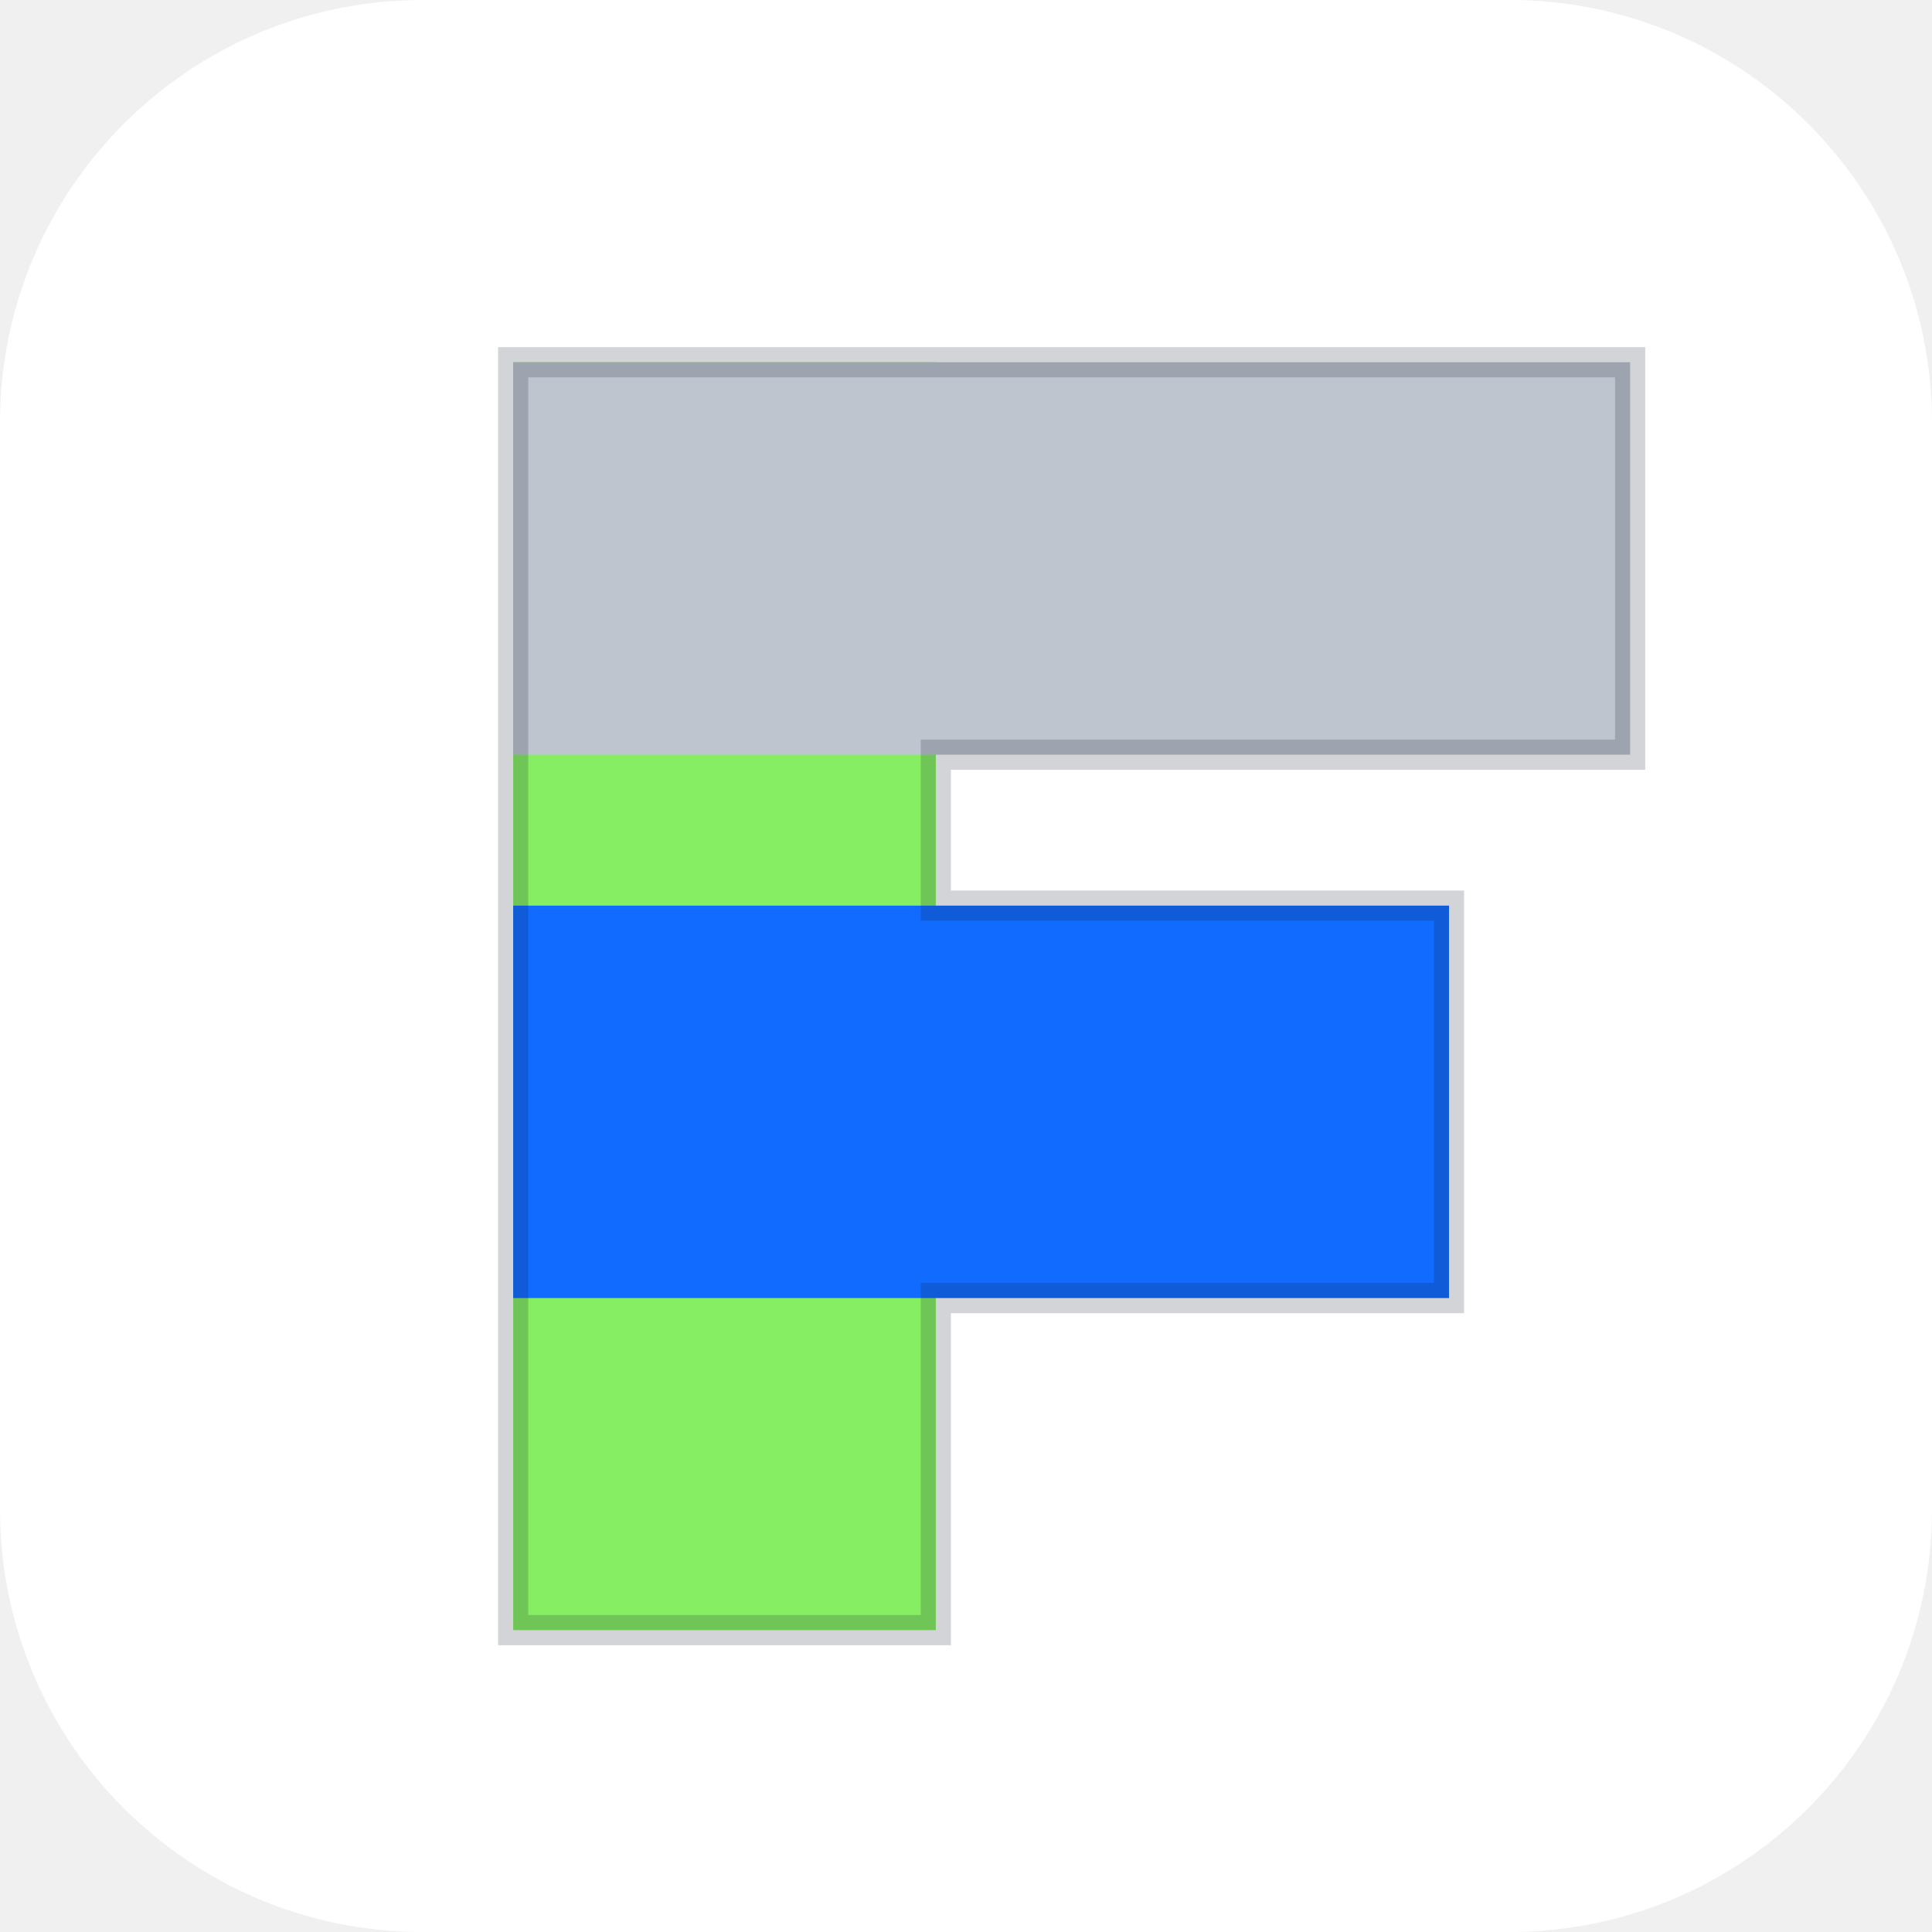
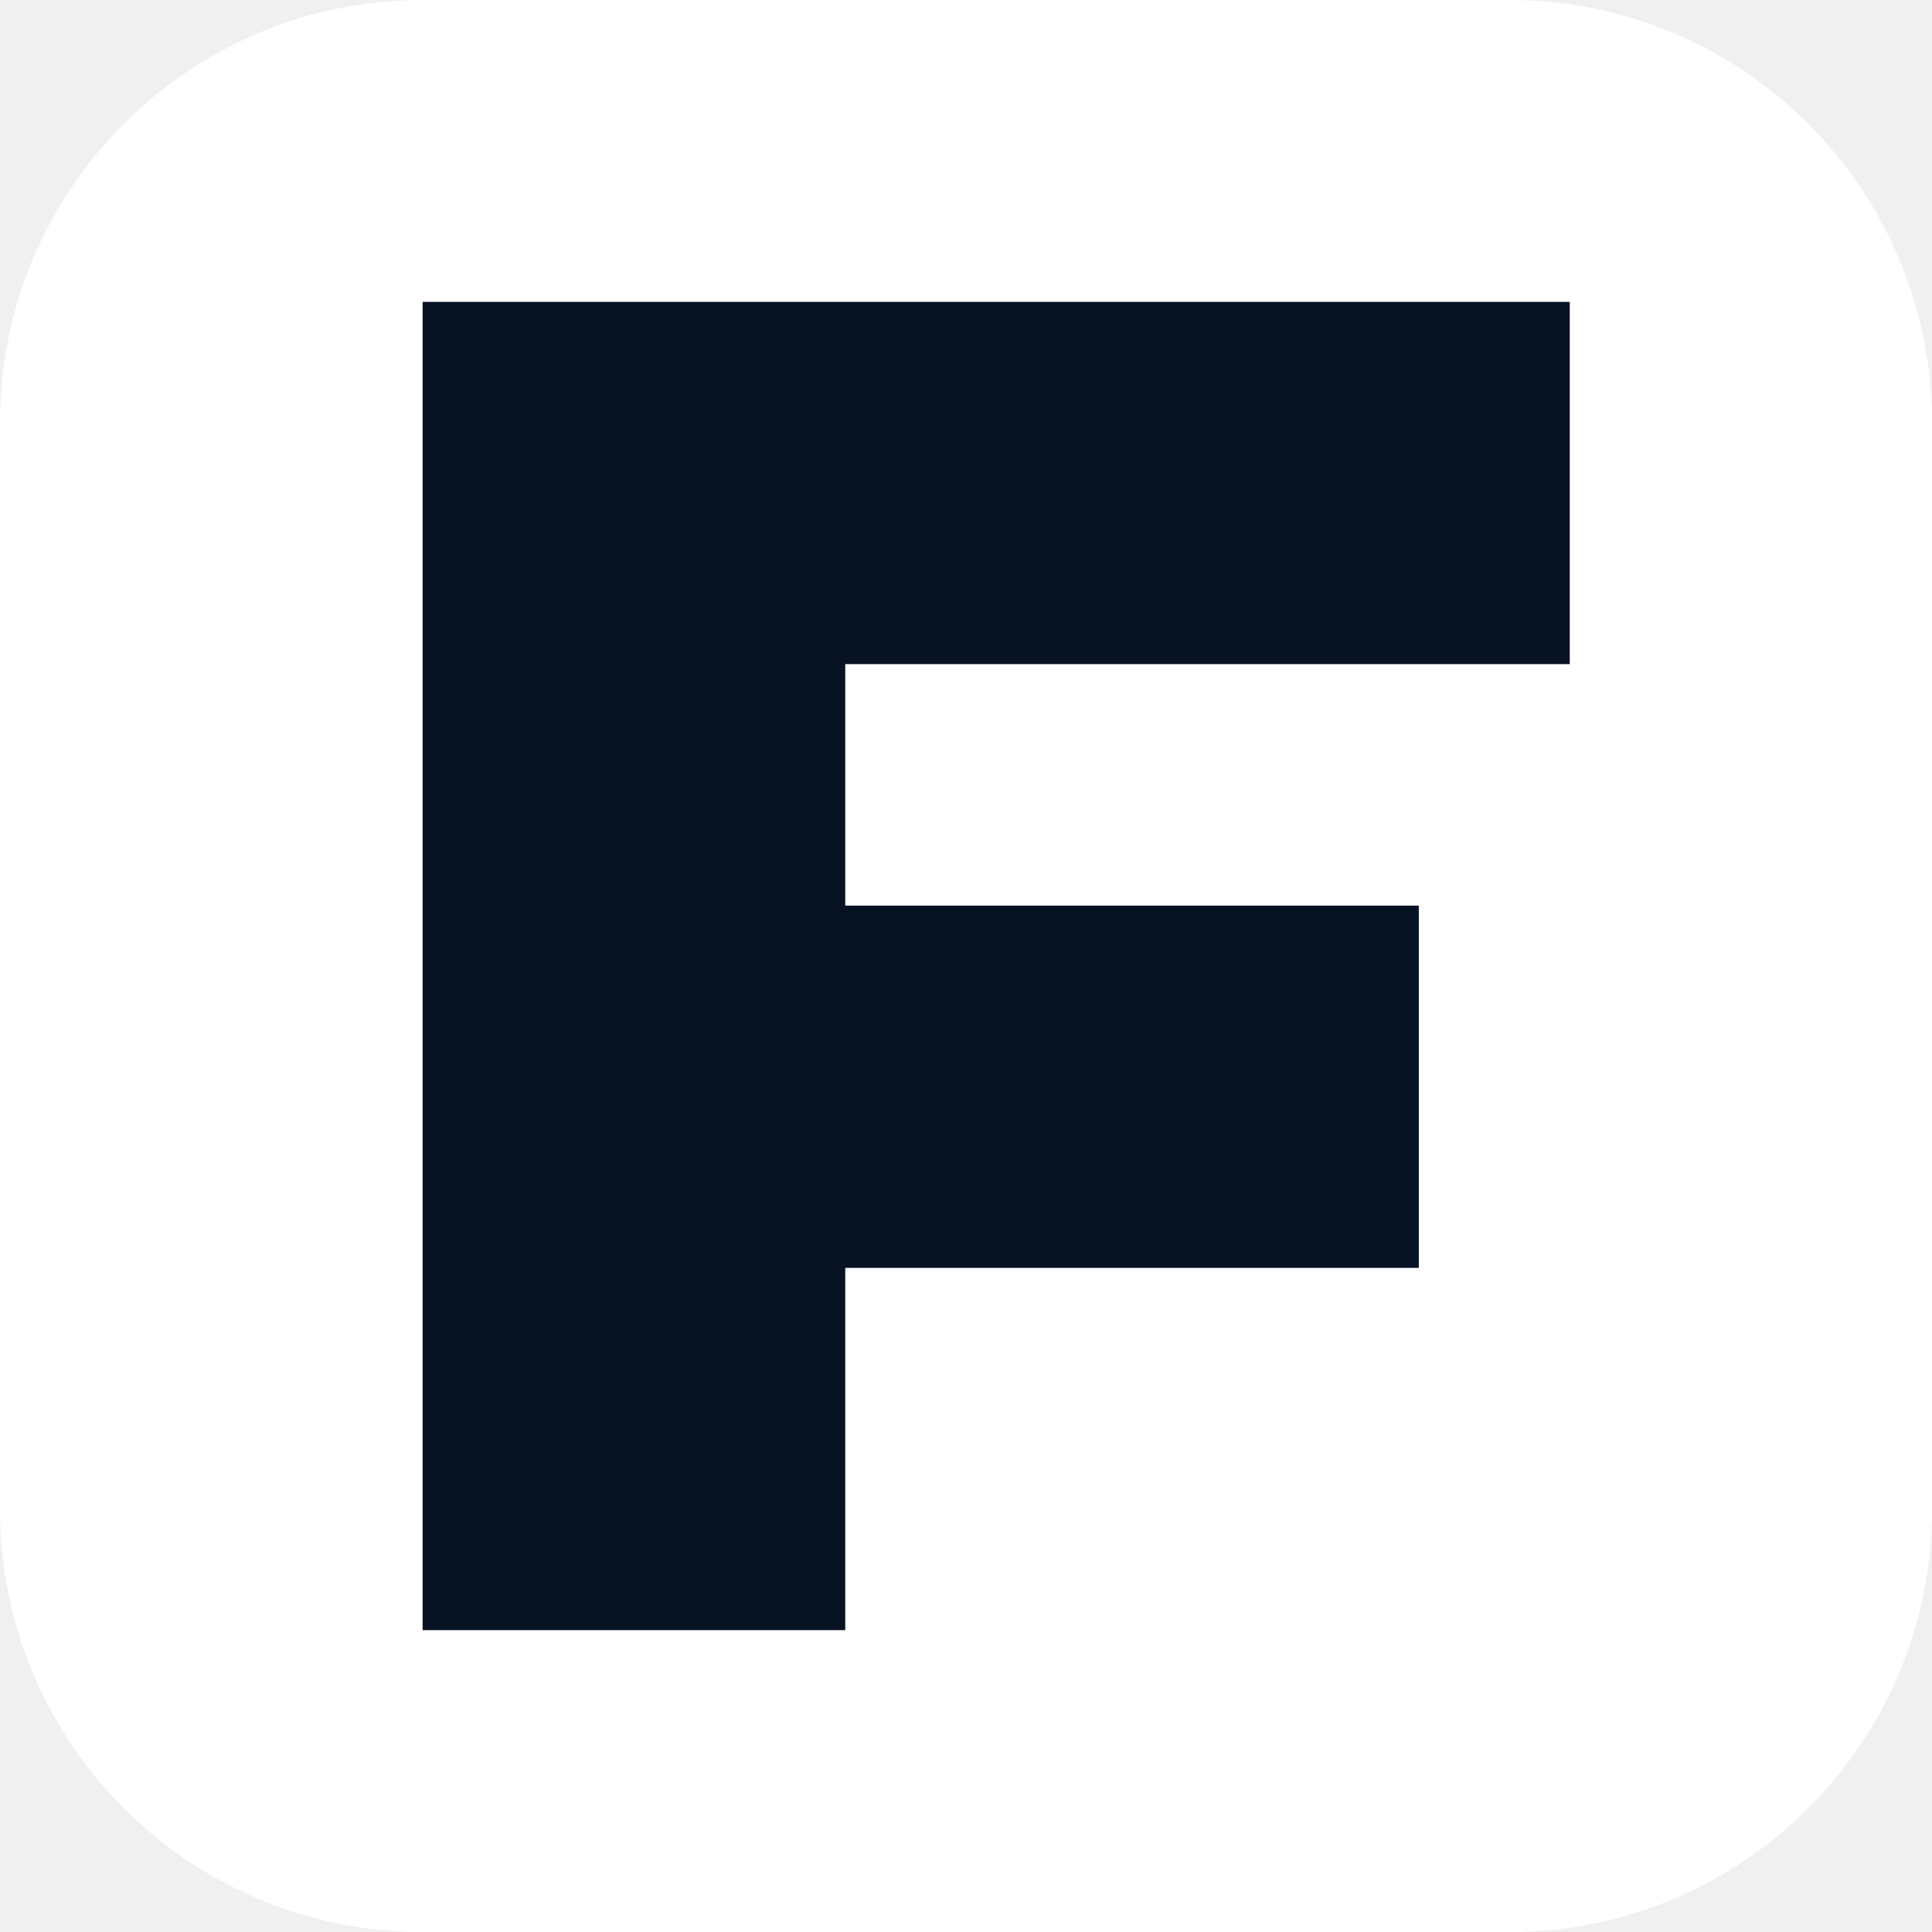
<svg xmlns="http://www.w3.org/2000/svg" width="64" height="64" viewBox="0 0 64 64" fill="none">
  <rect width="64" height="64" rx="14" fill="#FFFFFF" />
-   <path d="M17 12H31V54H17V12Z" fill="#86EE62" />
-   <path d="M17 12H54V25H17V12Z" fill="#BFC5CE" />
-   <path d="M17 30H48V43H17V30Z" fill="#126BFF" />
-   <path d="M17 12H54V25H31V30H48V43H31V54H17V12Z" fill="none" stroke="rgba(7,18,35,0.18)" />
+   <path d="M14 10H52V22H28V30H47V42H28V54H14V10Z" fill="#071223" />
</svg>
